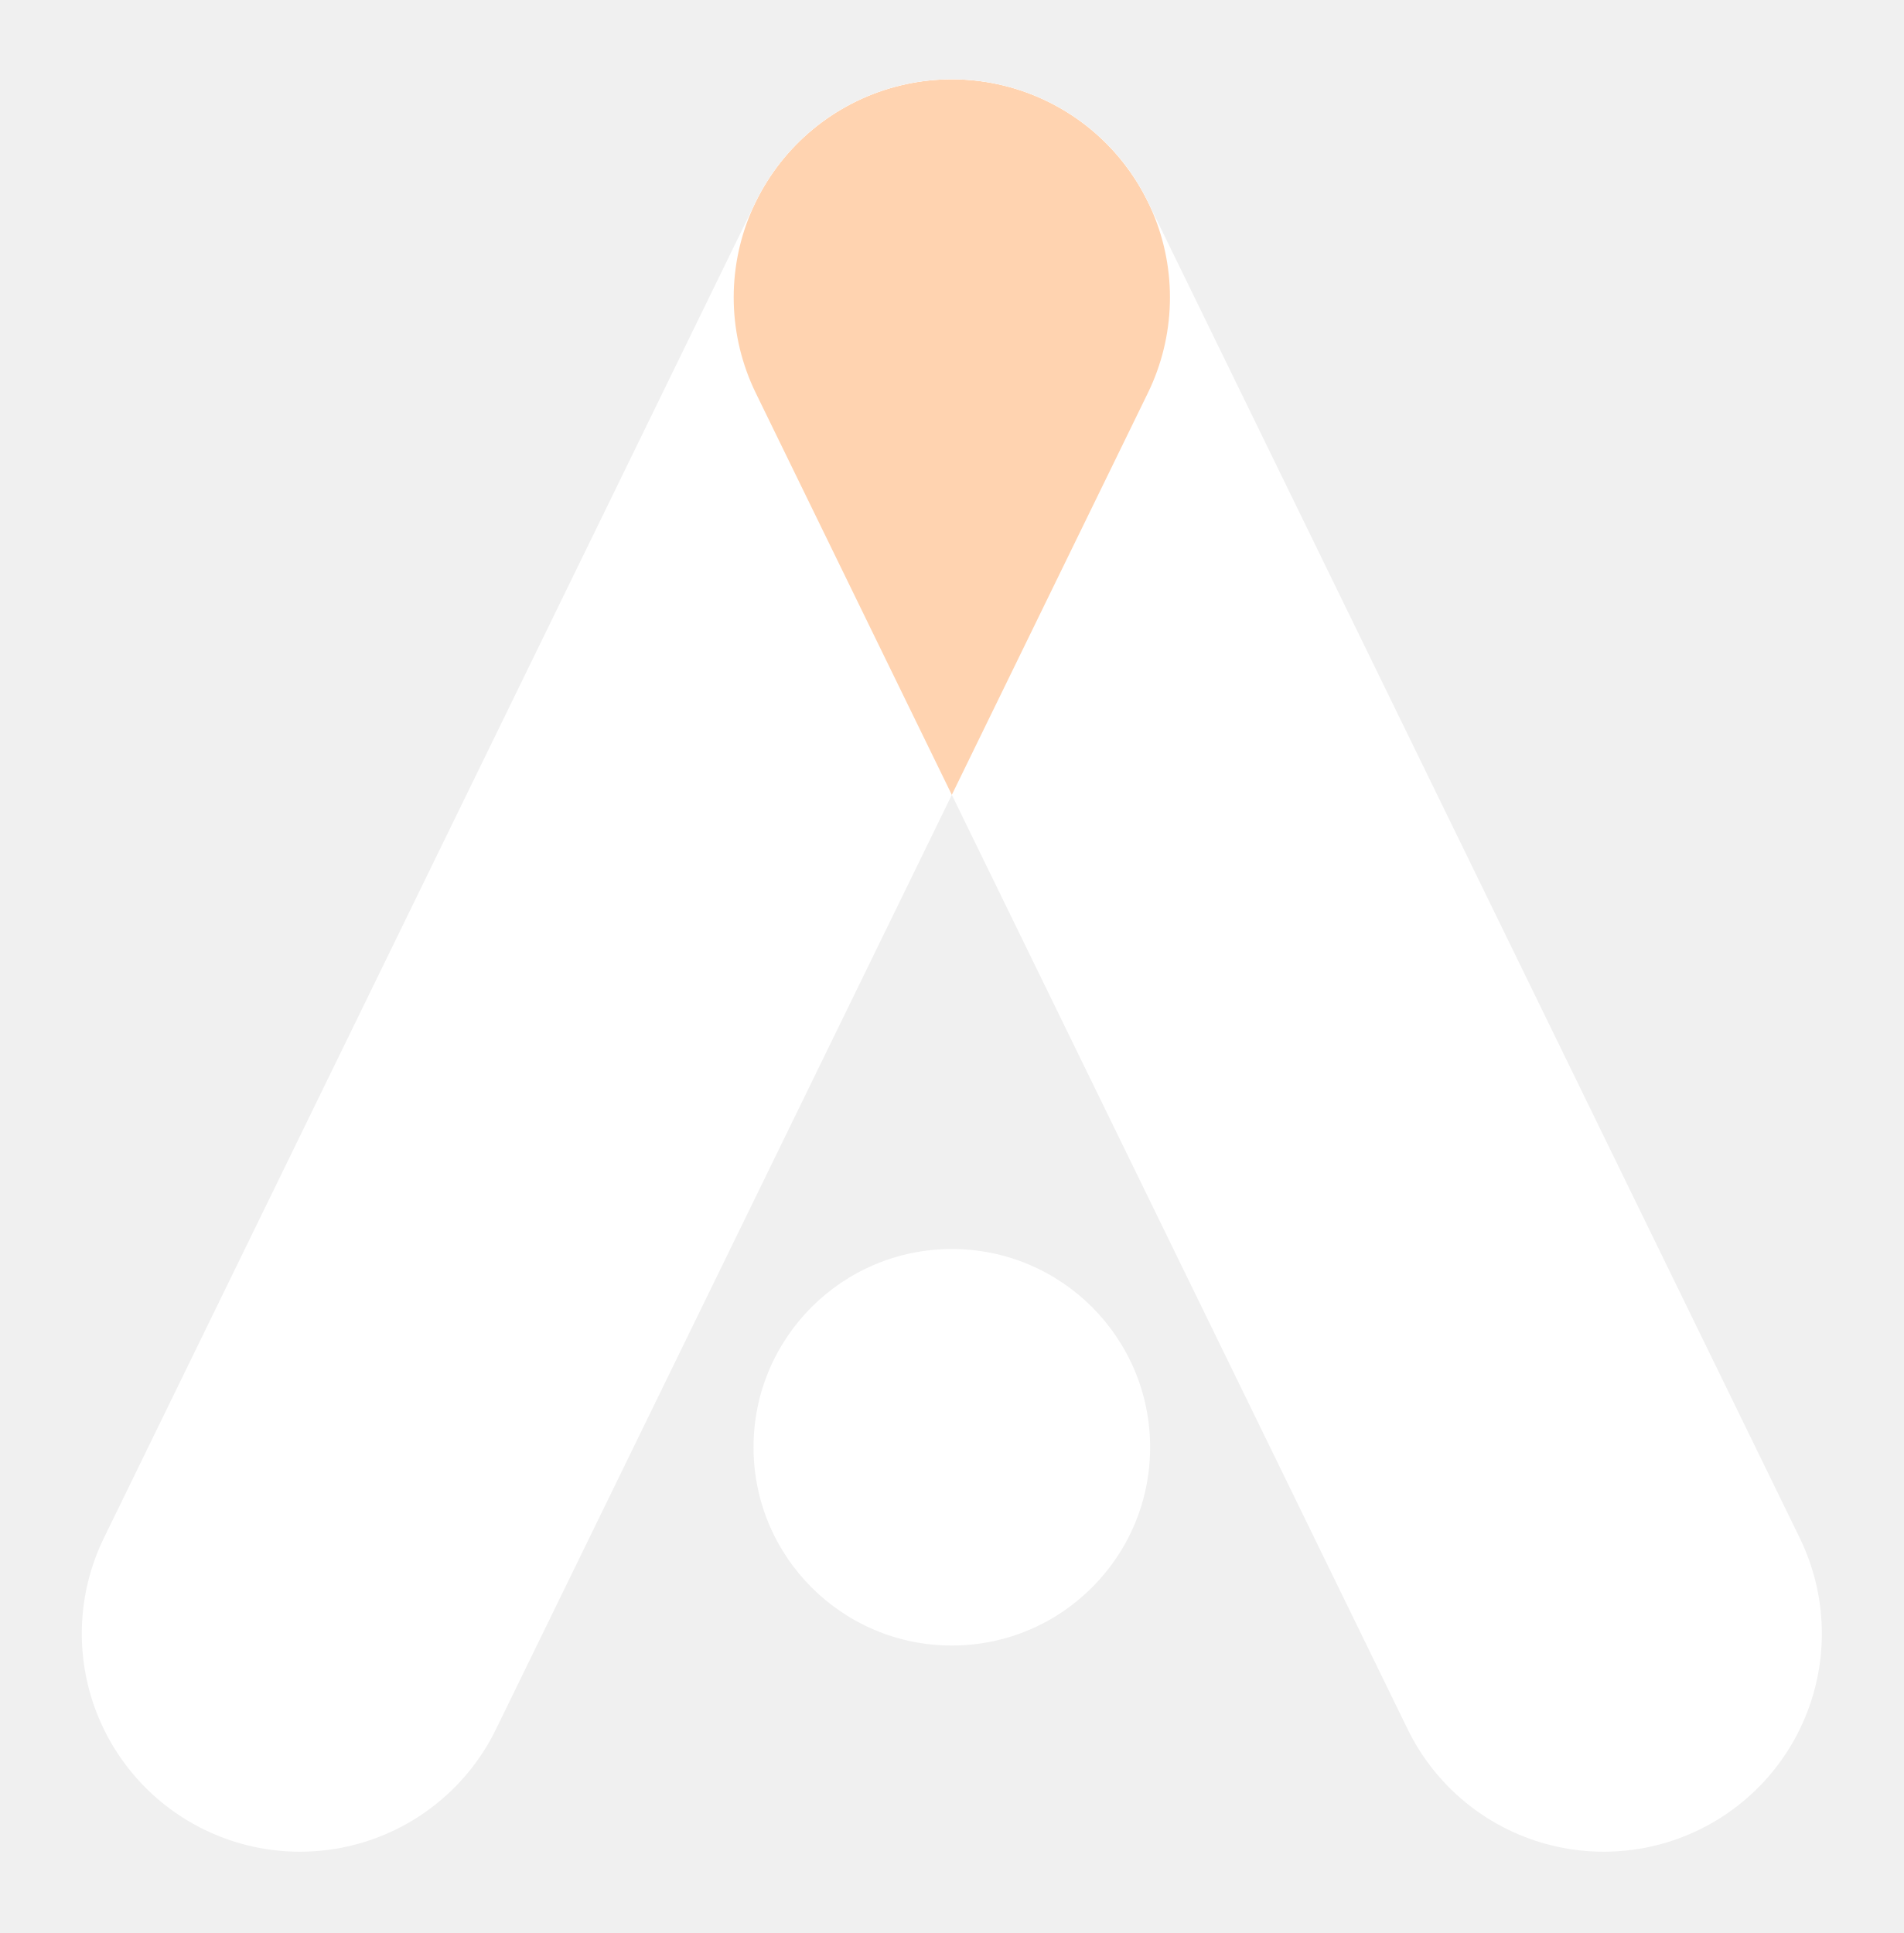
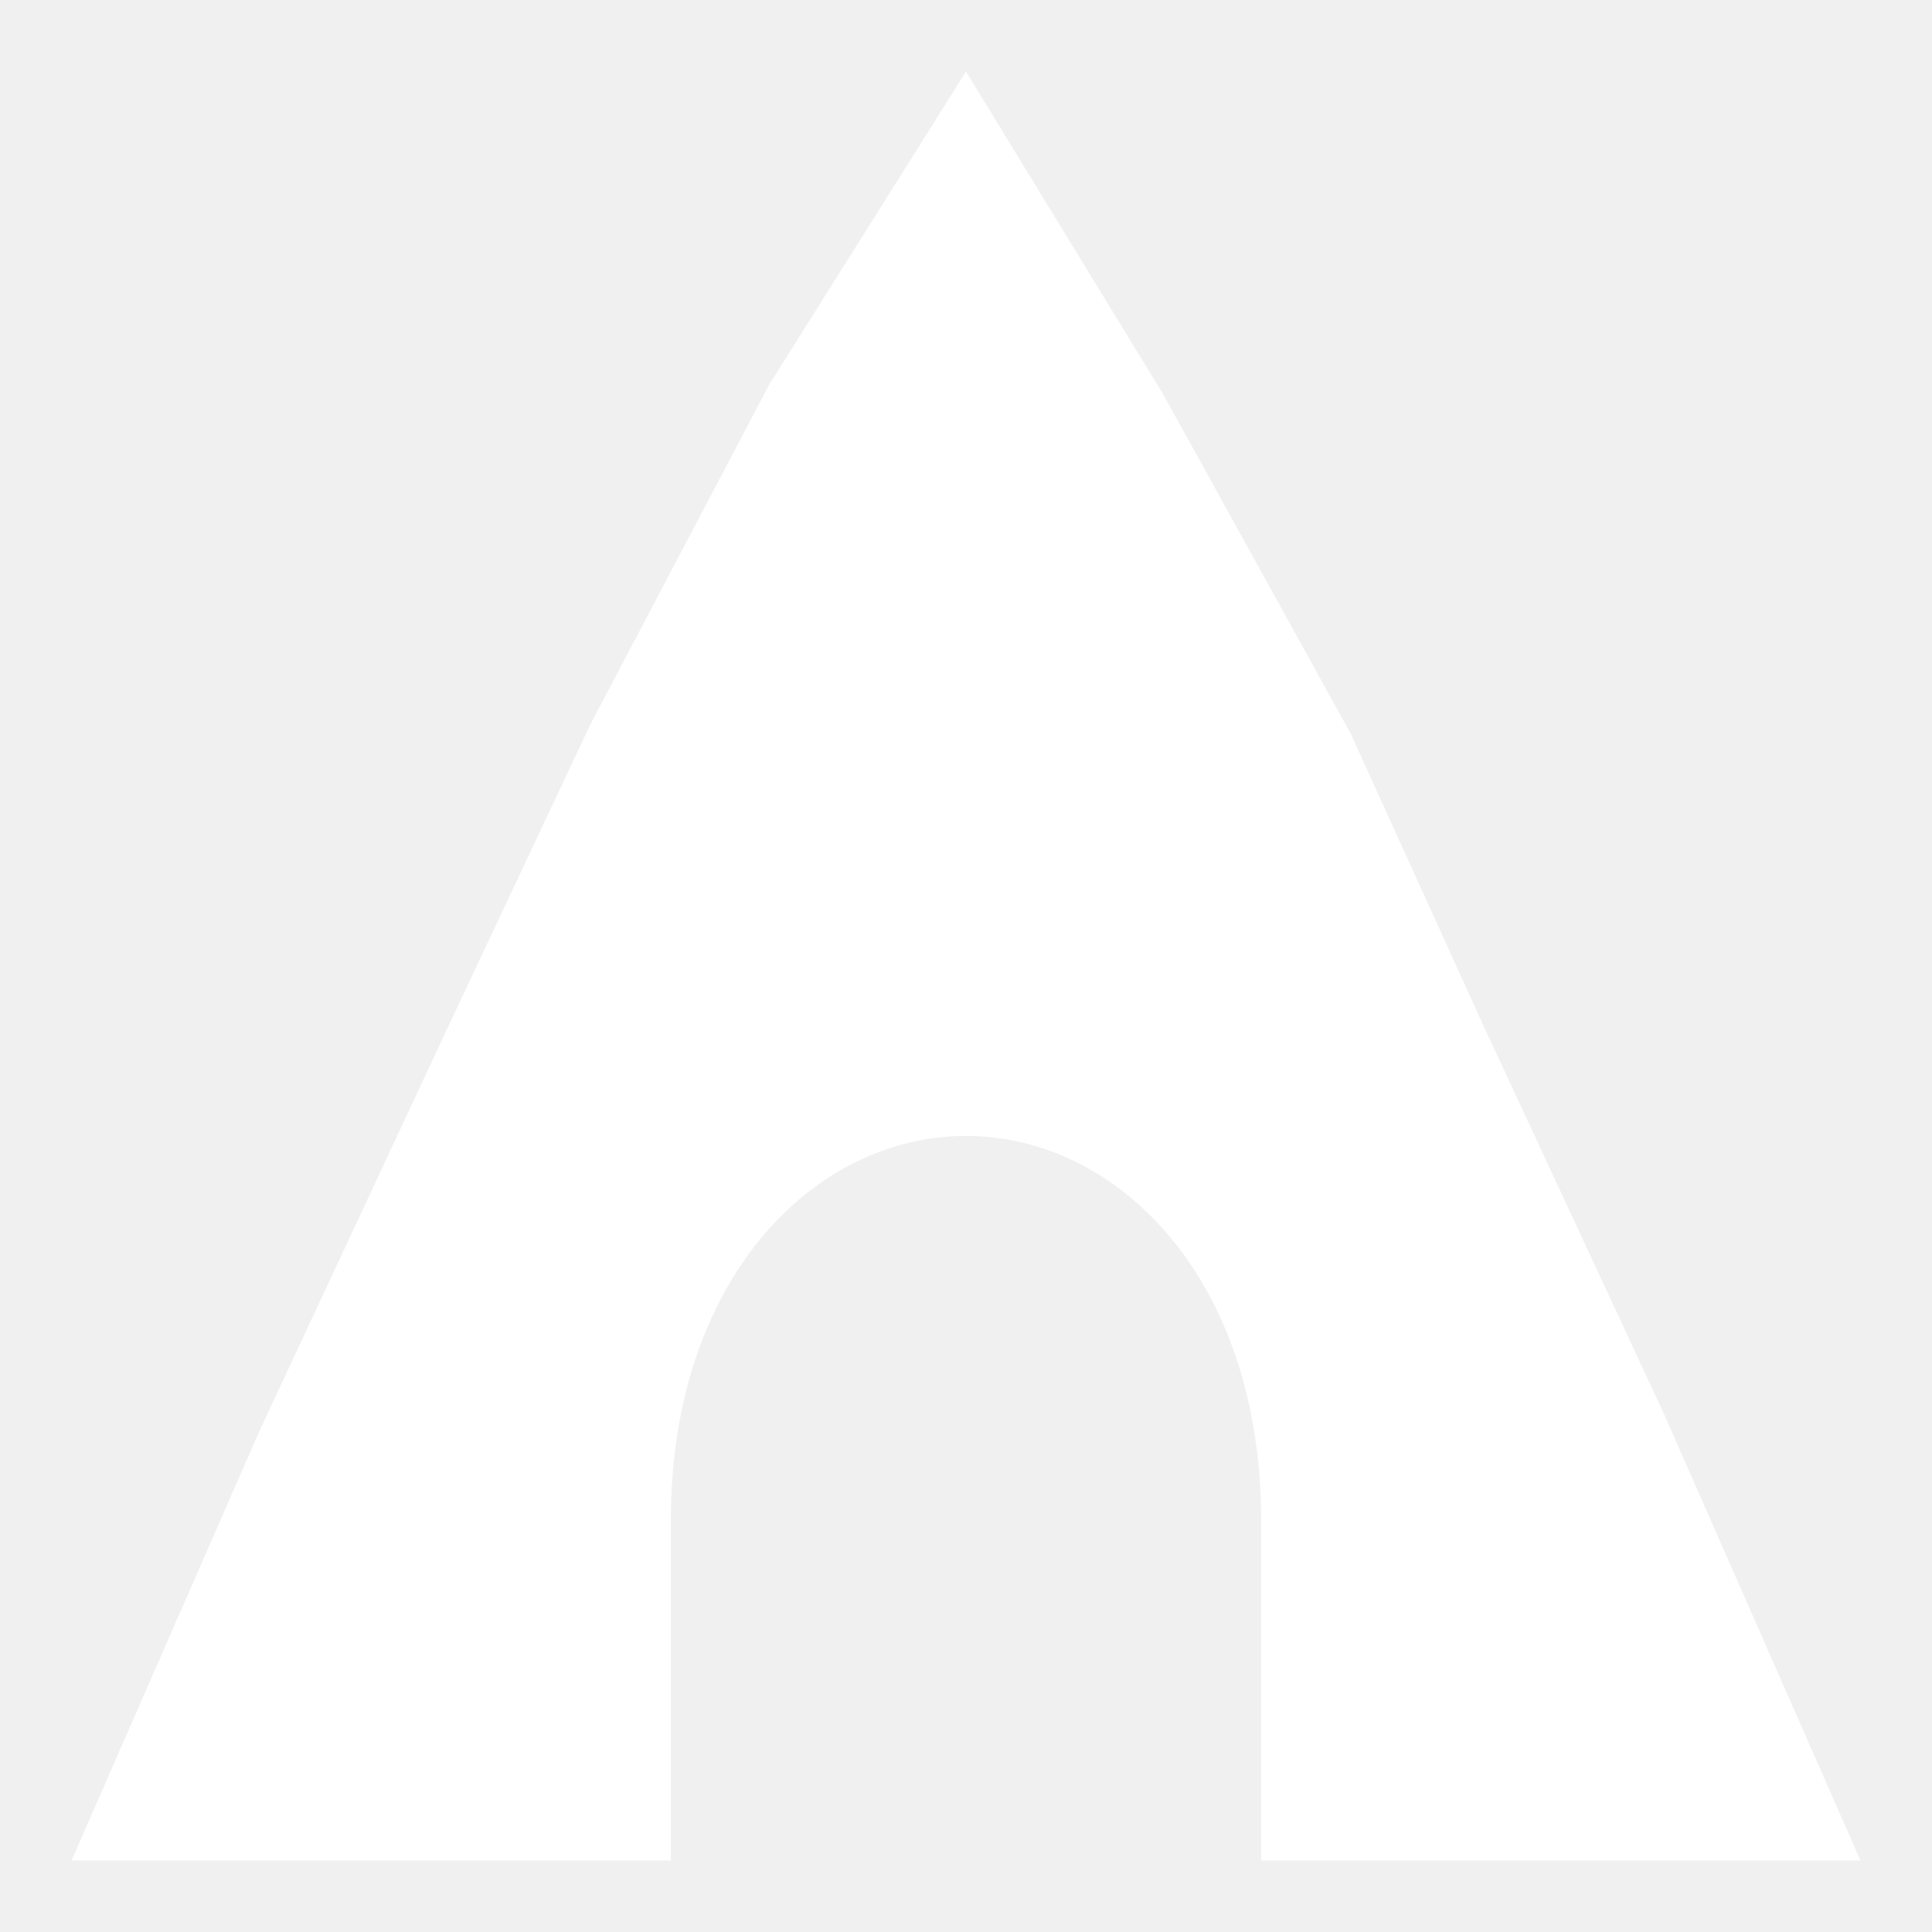
- <svg xmlns="http://www.w3.org/2000/svg" viewBox="64 58 384 390" width="384" height="390">
-   <defs>
-     <mask id="mf" maskUnits="userSpaceOnUse">
-       <path d="M124.5 387.6 L256 118" stroke="#fff" stroke-width="88" stroke-linecap="round" />
-     </mask>
-   </defs>
-   <path d="M124.5 387.6 L256 118" fill="none" stroke="#FFFFFF" stroke-width="88" stroke-linecap="round" />
-   <path d="M387.5 387.6 L256 118" fill="none" stroke="#FFFFFF" stroke-width="88" stroke-linecap="round" />
-   <g mask="url(#mf)">
-     <path d="M387.5 387.6 L256 118" fill="none" stroke="#FFD3B0" stroke-width="88" stroke-linecap="round" />
-   </g>
-   <circle cx="256" cy="350" r="40" fill="#FFFFFF" />
+ <svg xmlns="http://www.w3.org/2000/svg" viewBox="40.0 32.0 432.0 432.0" width="432" height="432">
+   <path d="M256 48 L300 120 L342 196 L372 262 L412 348 L456 448 L56 448 L98 352 L140 262 L172 194 L212 118 Z M190 448 V372 C190 318 222 286 256 286 C290 286 322 318 322 372 V448 Z" fill="#FFFFFF" fill-rule="evenodd" />
</svg>
